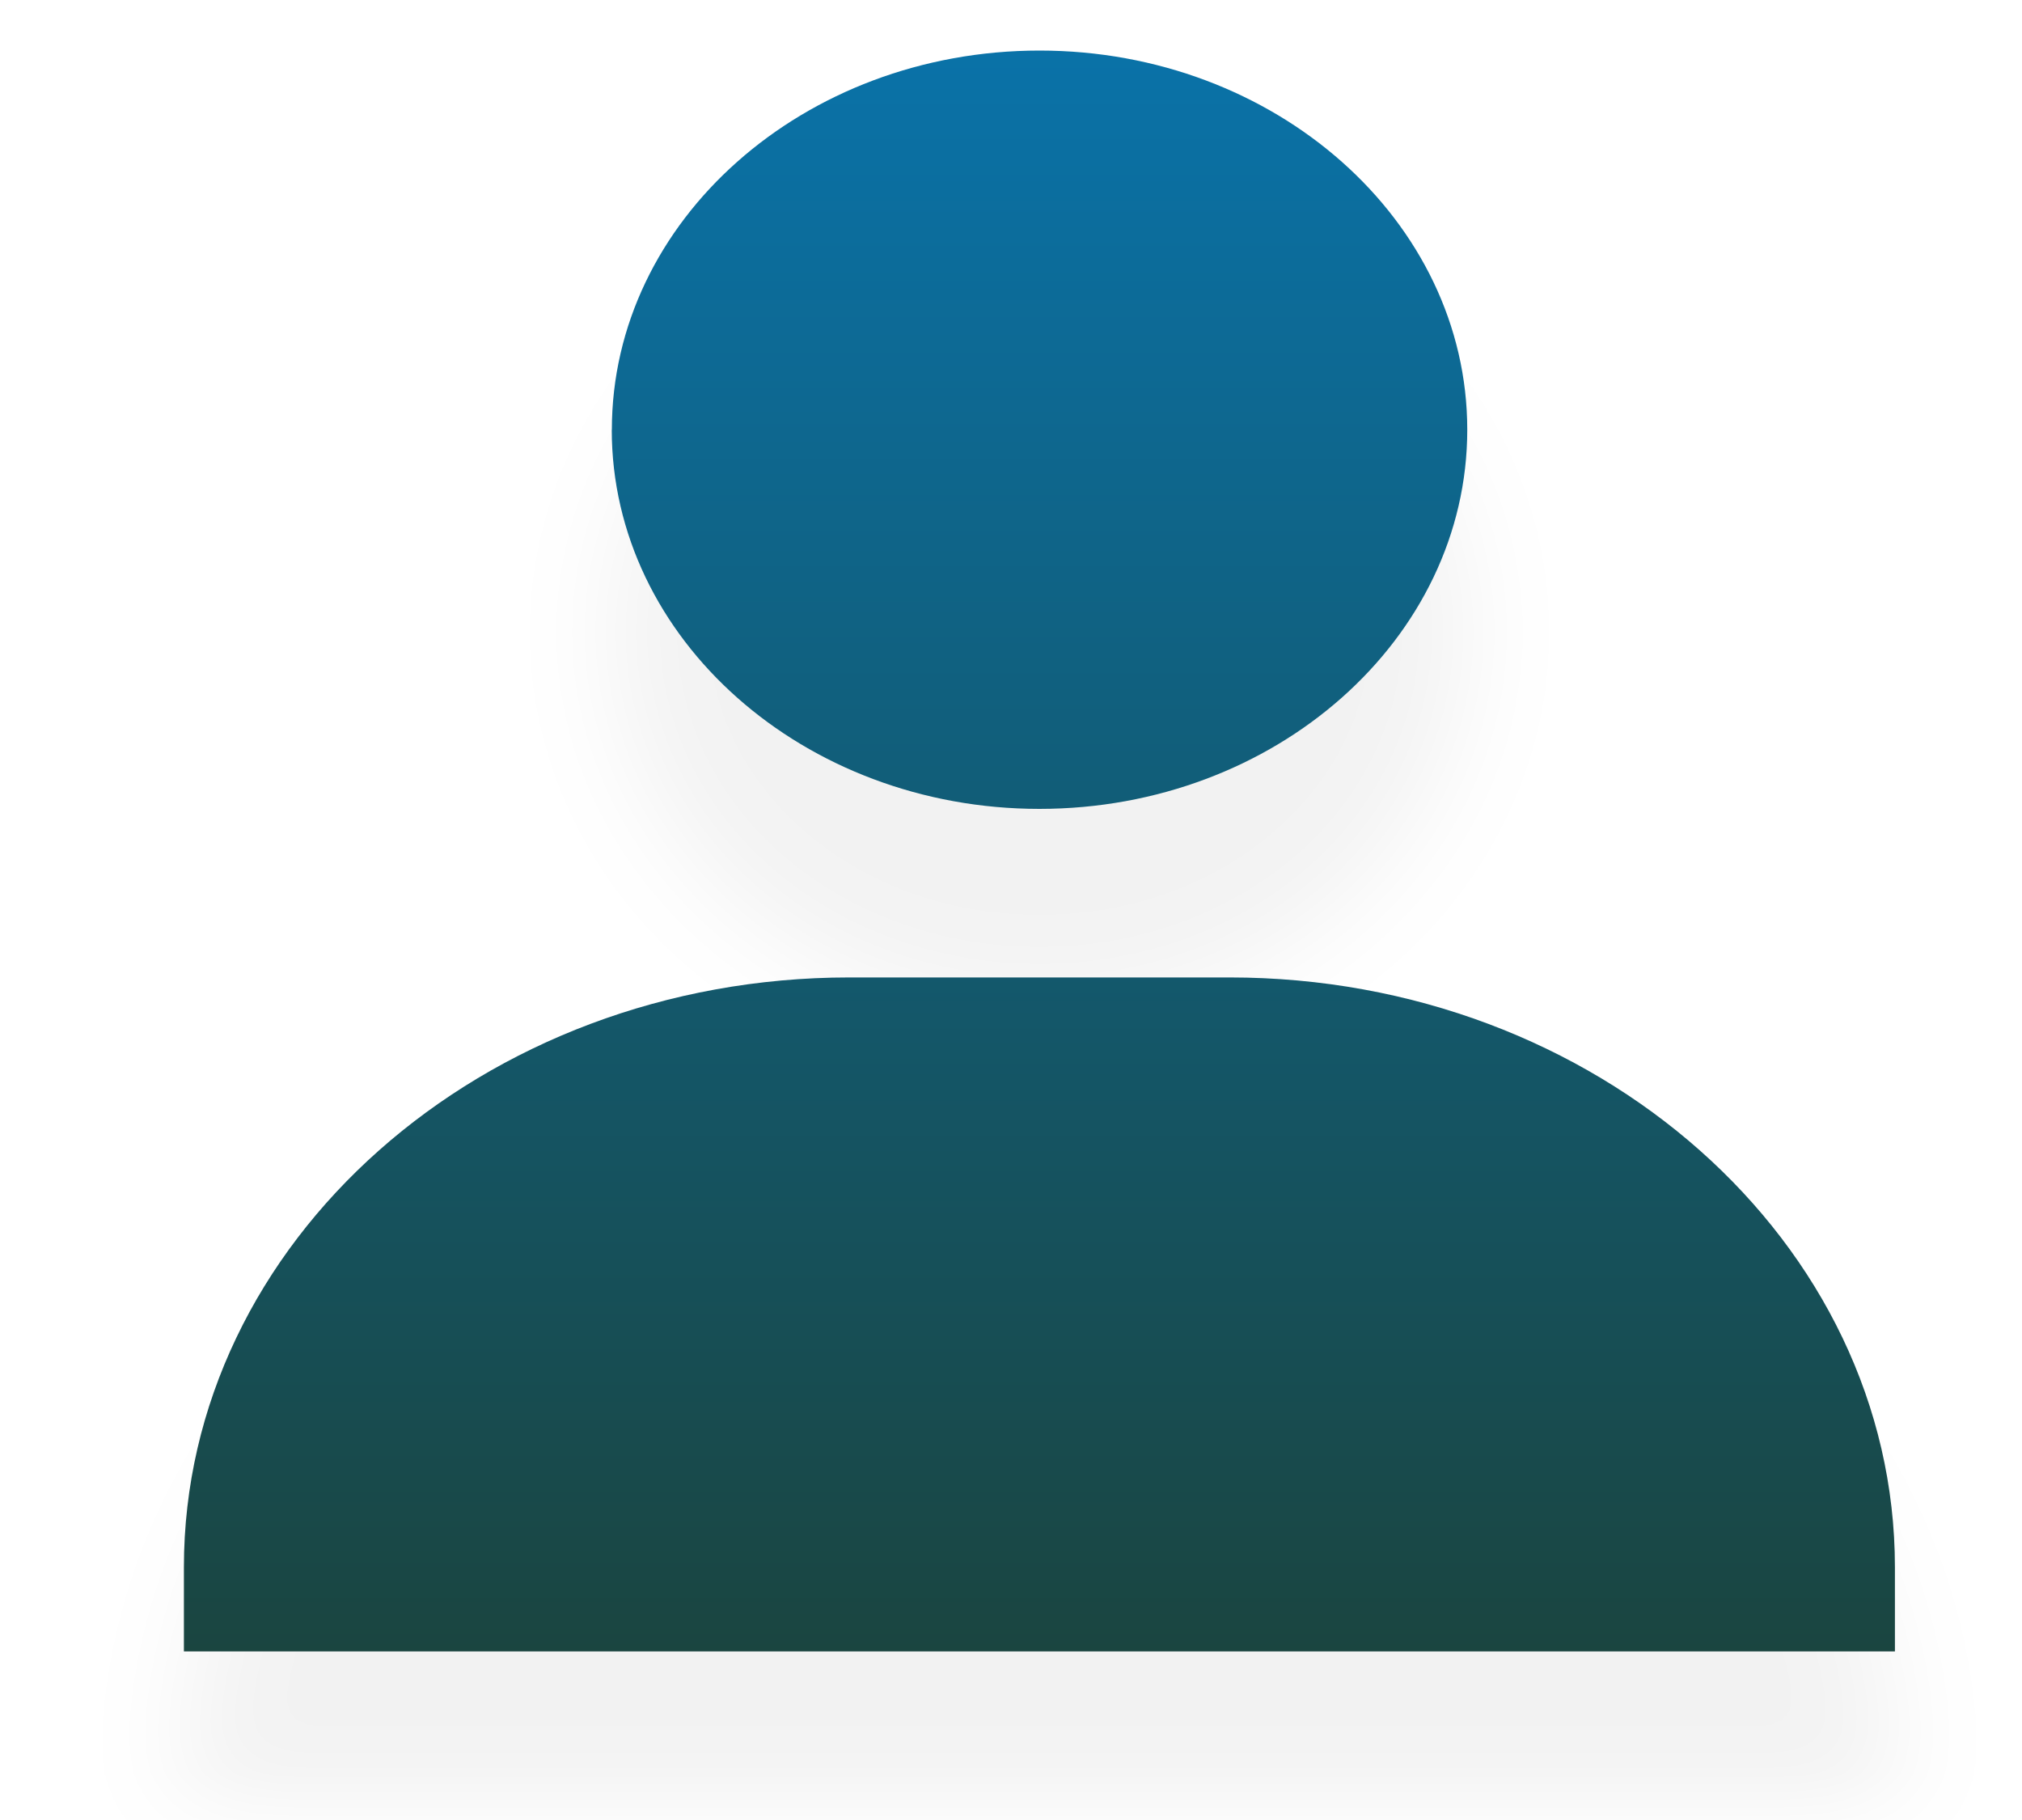
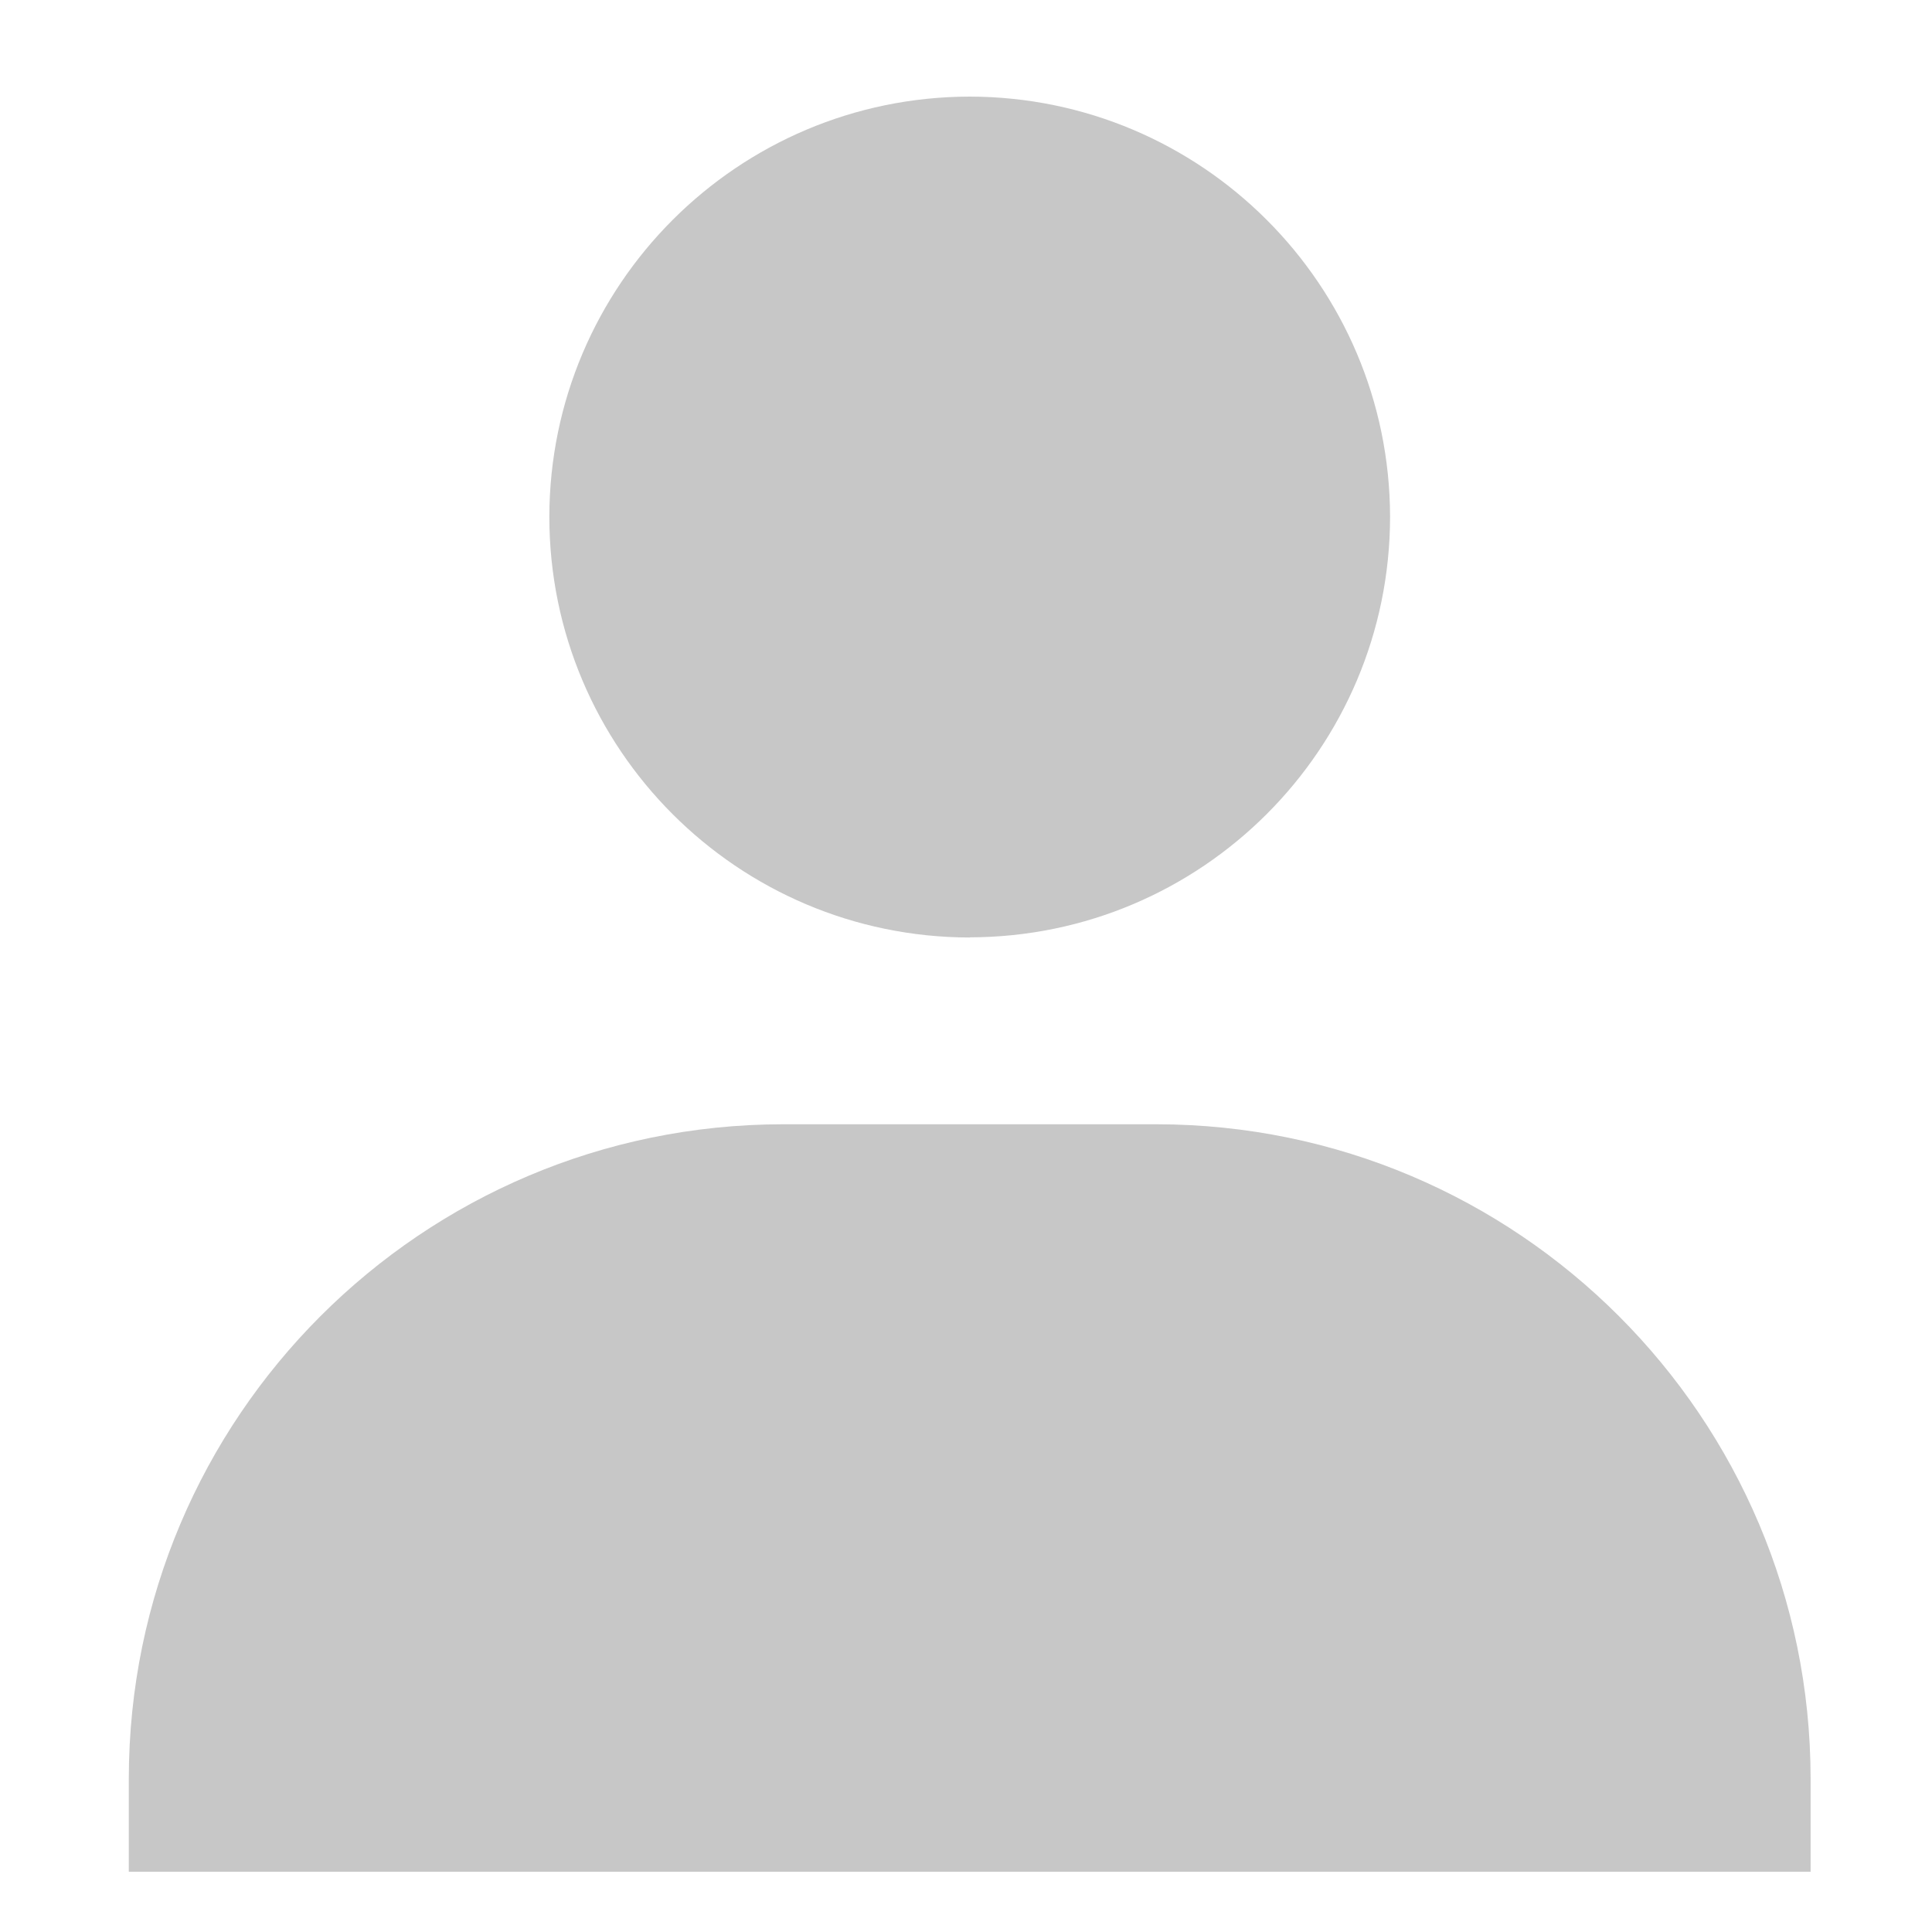
- <svg xmlns="http://www.w3.org/2000/svg" width="20" height="18" fill="none">
-   <g filter="url(#filter0_d)">
-     <path fill-rule="evenodd" clip-rule="evenodd" d="M6.051 4.25C6.051 6.317 7.95 8 10.281 8c2.333 0 4.232-1.683 4.232-3.75S12.614.5 10.282.5c-2.333 0-4.23 1.683-4.23 3.75zm11.752 12.083h.94V15.5c0-3.216-2.953-5.833-6.58-5.833H8.401c-3.63 0-6.582 2.617-6.582 5.833v.833h15.984z" fill="url(#paint0_linear)" />
-   </g>
-   <defs>
-     <linearGradient id="paint0_linear" x1="1.82" y1=".5" x2="1.82" y2="16.333" gradientUnits="userSpaceOnUse">
-       <stop stop-color="#0A72A8" />
-       <stop offset="1" stop-color="#1A4540" />
-     </linearGradient>
-     <filter id="filter0_d" x=".82" y=".5" width="18.923" height="18.833" filterUnits="userSpaceOnUse" color-interpolation-filters="sRGB">
-       <feFlood flood-opacity="0" result="BackgroundImageFix" />
-       <feColorMatrix in="SourceAlpha" values="0 0 0 0 0 0 0 0 0 0 0 0 0 0 0 0 0 0 127 0" />
-       <feOffset dy="2" />
-       <feGaussianBlur stdDeviation=".5" />
-       <feColorMatrix values="0 0 0 0 0 0 0 0 0 0 0 0 0 0 0 0 0 0 0.05 0" />
-       <feBlend in2="BackgroundImageFix" result="effect1_dropShadow" />
-       <feBlend in="SourceGraphic" in2="effect1_dropShadow" result="shape" />
-     </filter>
-   </defs>
+ <svg xmlns="http://www.w3.org/2000/svg" width="12" height="12" fill="none">
+   <path fill-rule="evenodd" clip-rule="evenodd" d="M6.023 5.823A2.615 2.615 0 013.412 3.21 2.615 2.615 0 016.023.6a2.615 2.615 0 012.611 2.61 2.615 2.615 0 01-2.611 2.612zm5.223 5.803H.8v-.58a4.067 4.067 0 014.062-4.063h2.322a4.067 4.067 0 014.062 4.063v.58z" fill="#C7C7C7" />
</svg>
